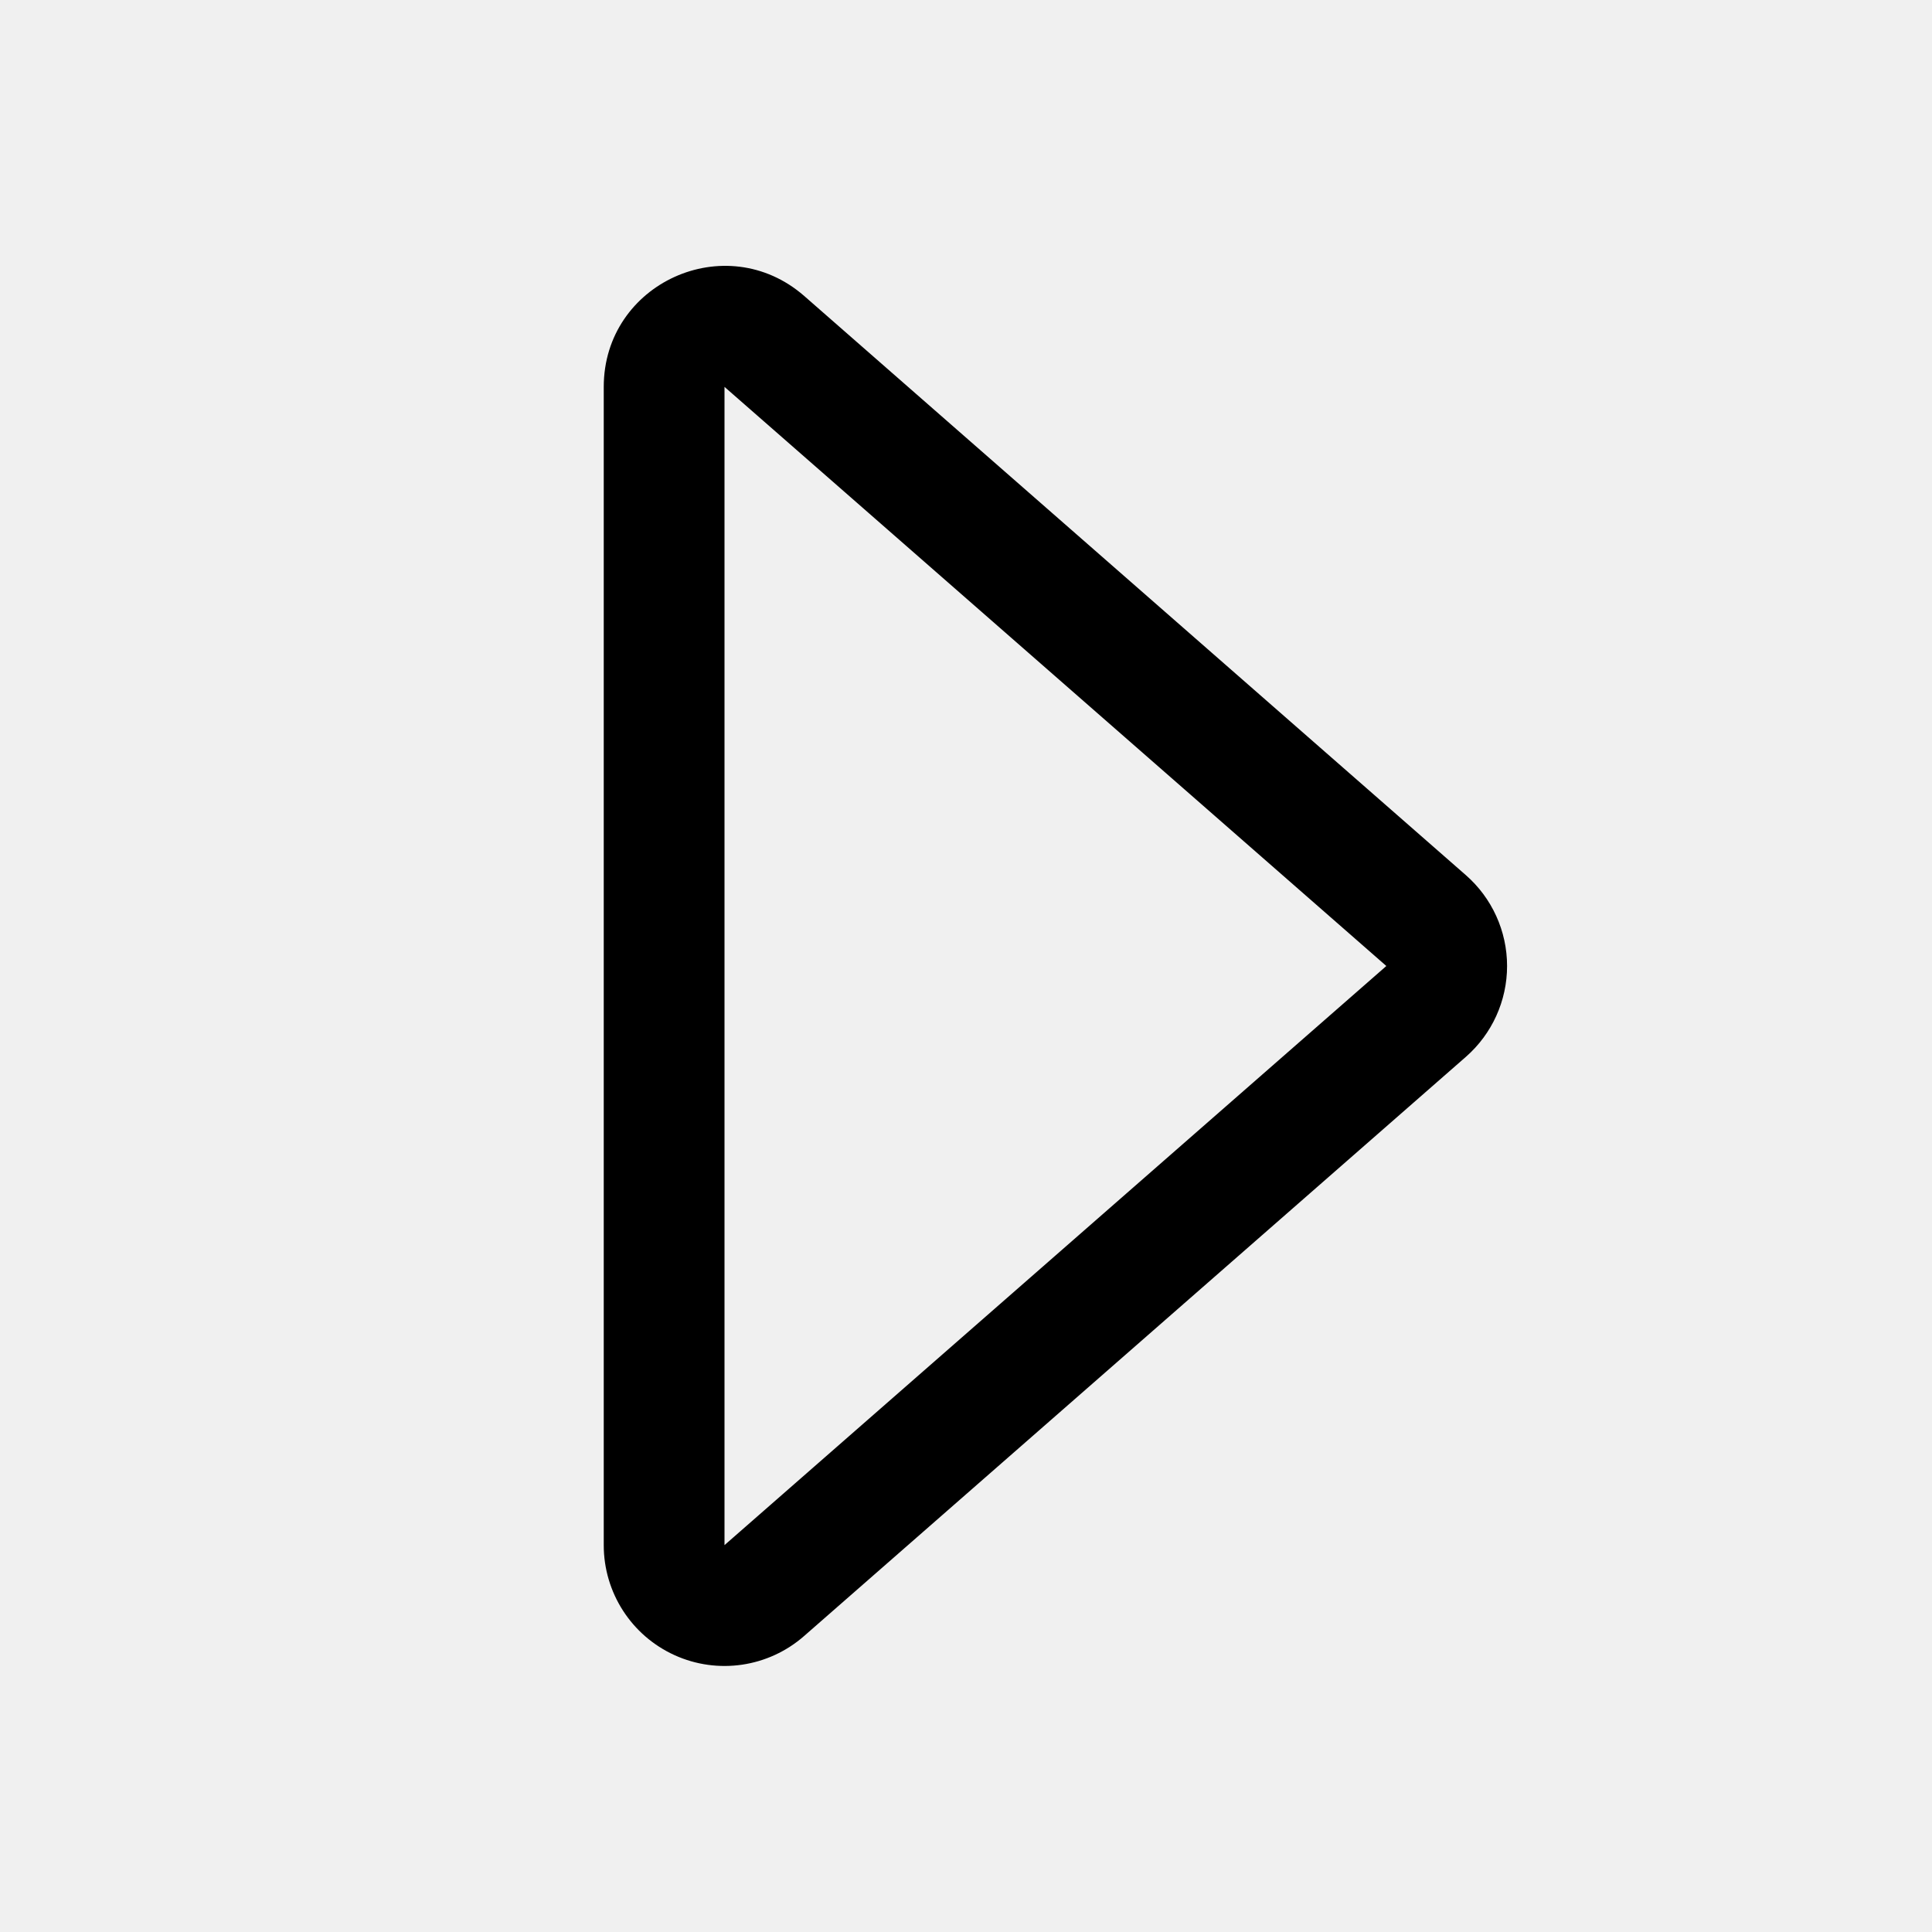
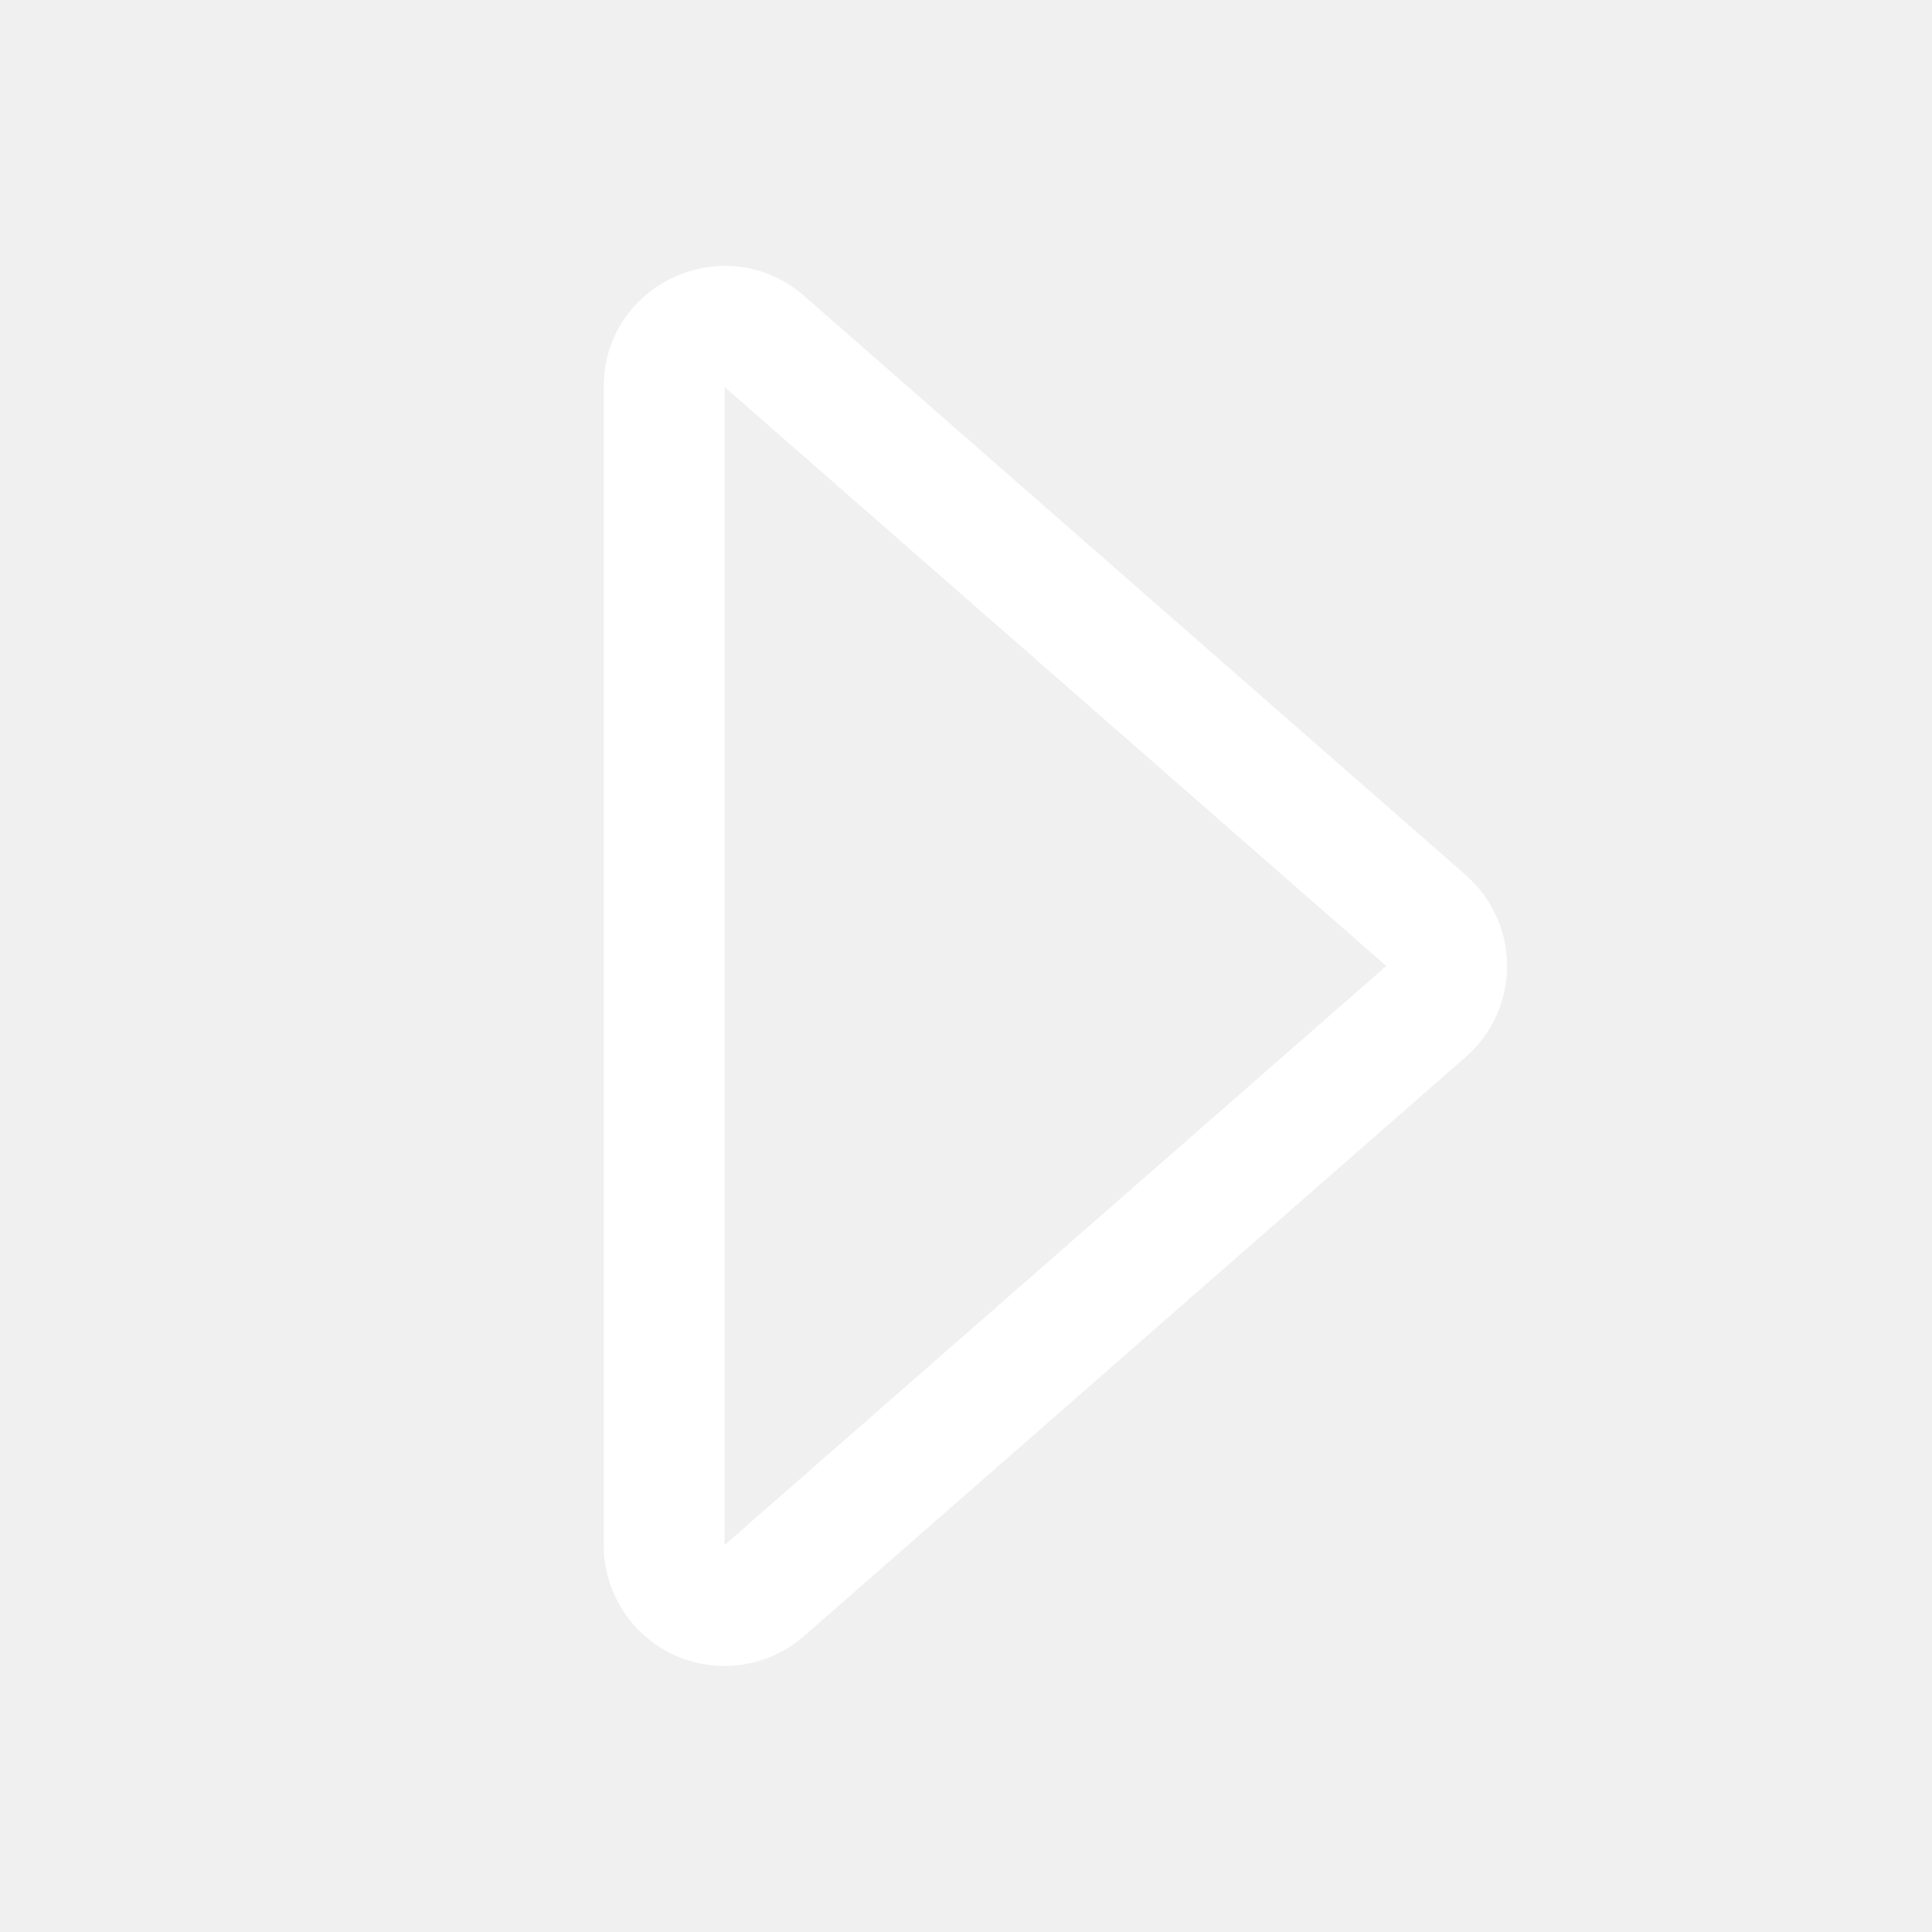
- <svg xmlns="http://www.w3.org/2000/svg" width="16" height="16" fill="currentColor" class="bi bi-caret-right" viewBox="0 0 16 16">
+ <svg xmlns="http://www.w3.org/2000/svg" width="16" height="16" fill="#FFFFFF" class="bi bi-caret-right" viewBox="0 0 16 16">
  <path d="M6 12.796V3.204L11.481 8zm.659.753 5.48-4.796a1 1 0 0 0 0-1.506L6.66 2.451C6.011 1.885 5 2.345 5 3.204v9.592a1 1 0 0 0 1.659.753" />
</svg>
